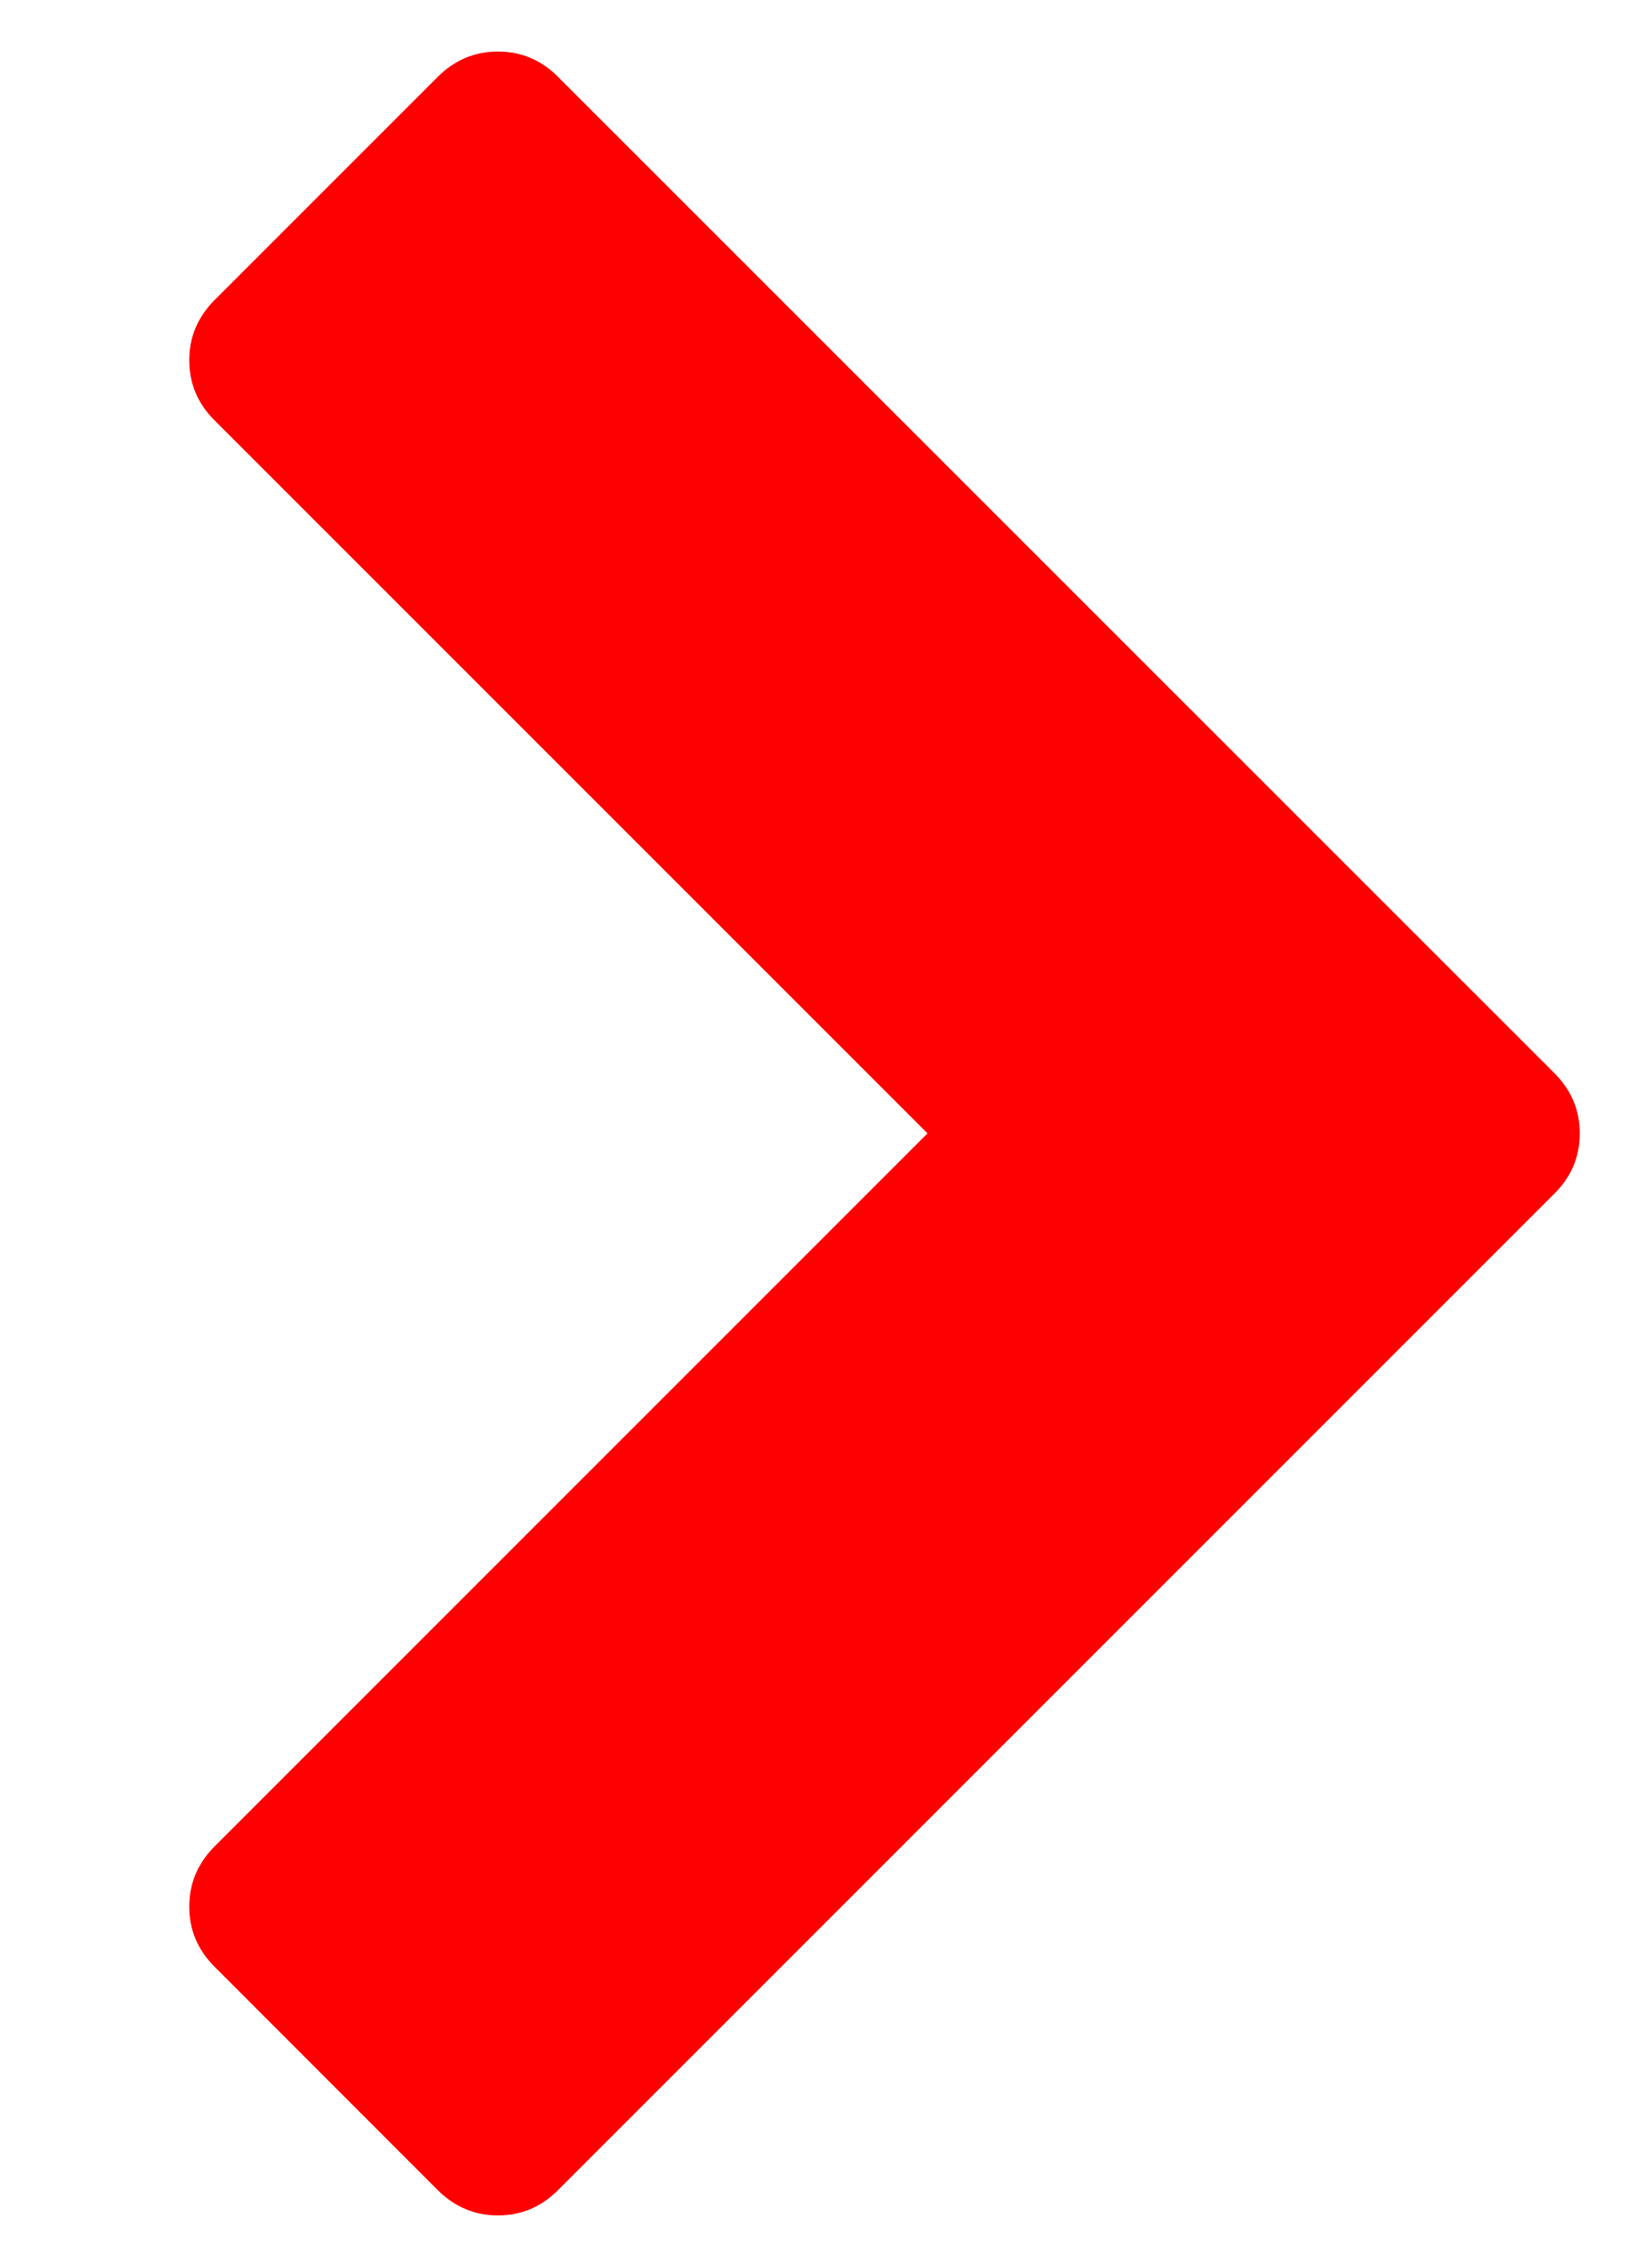
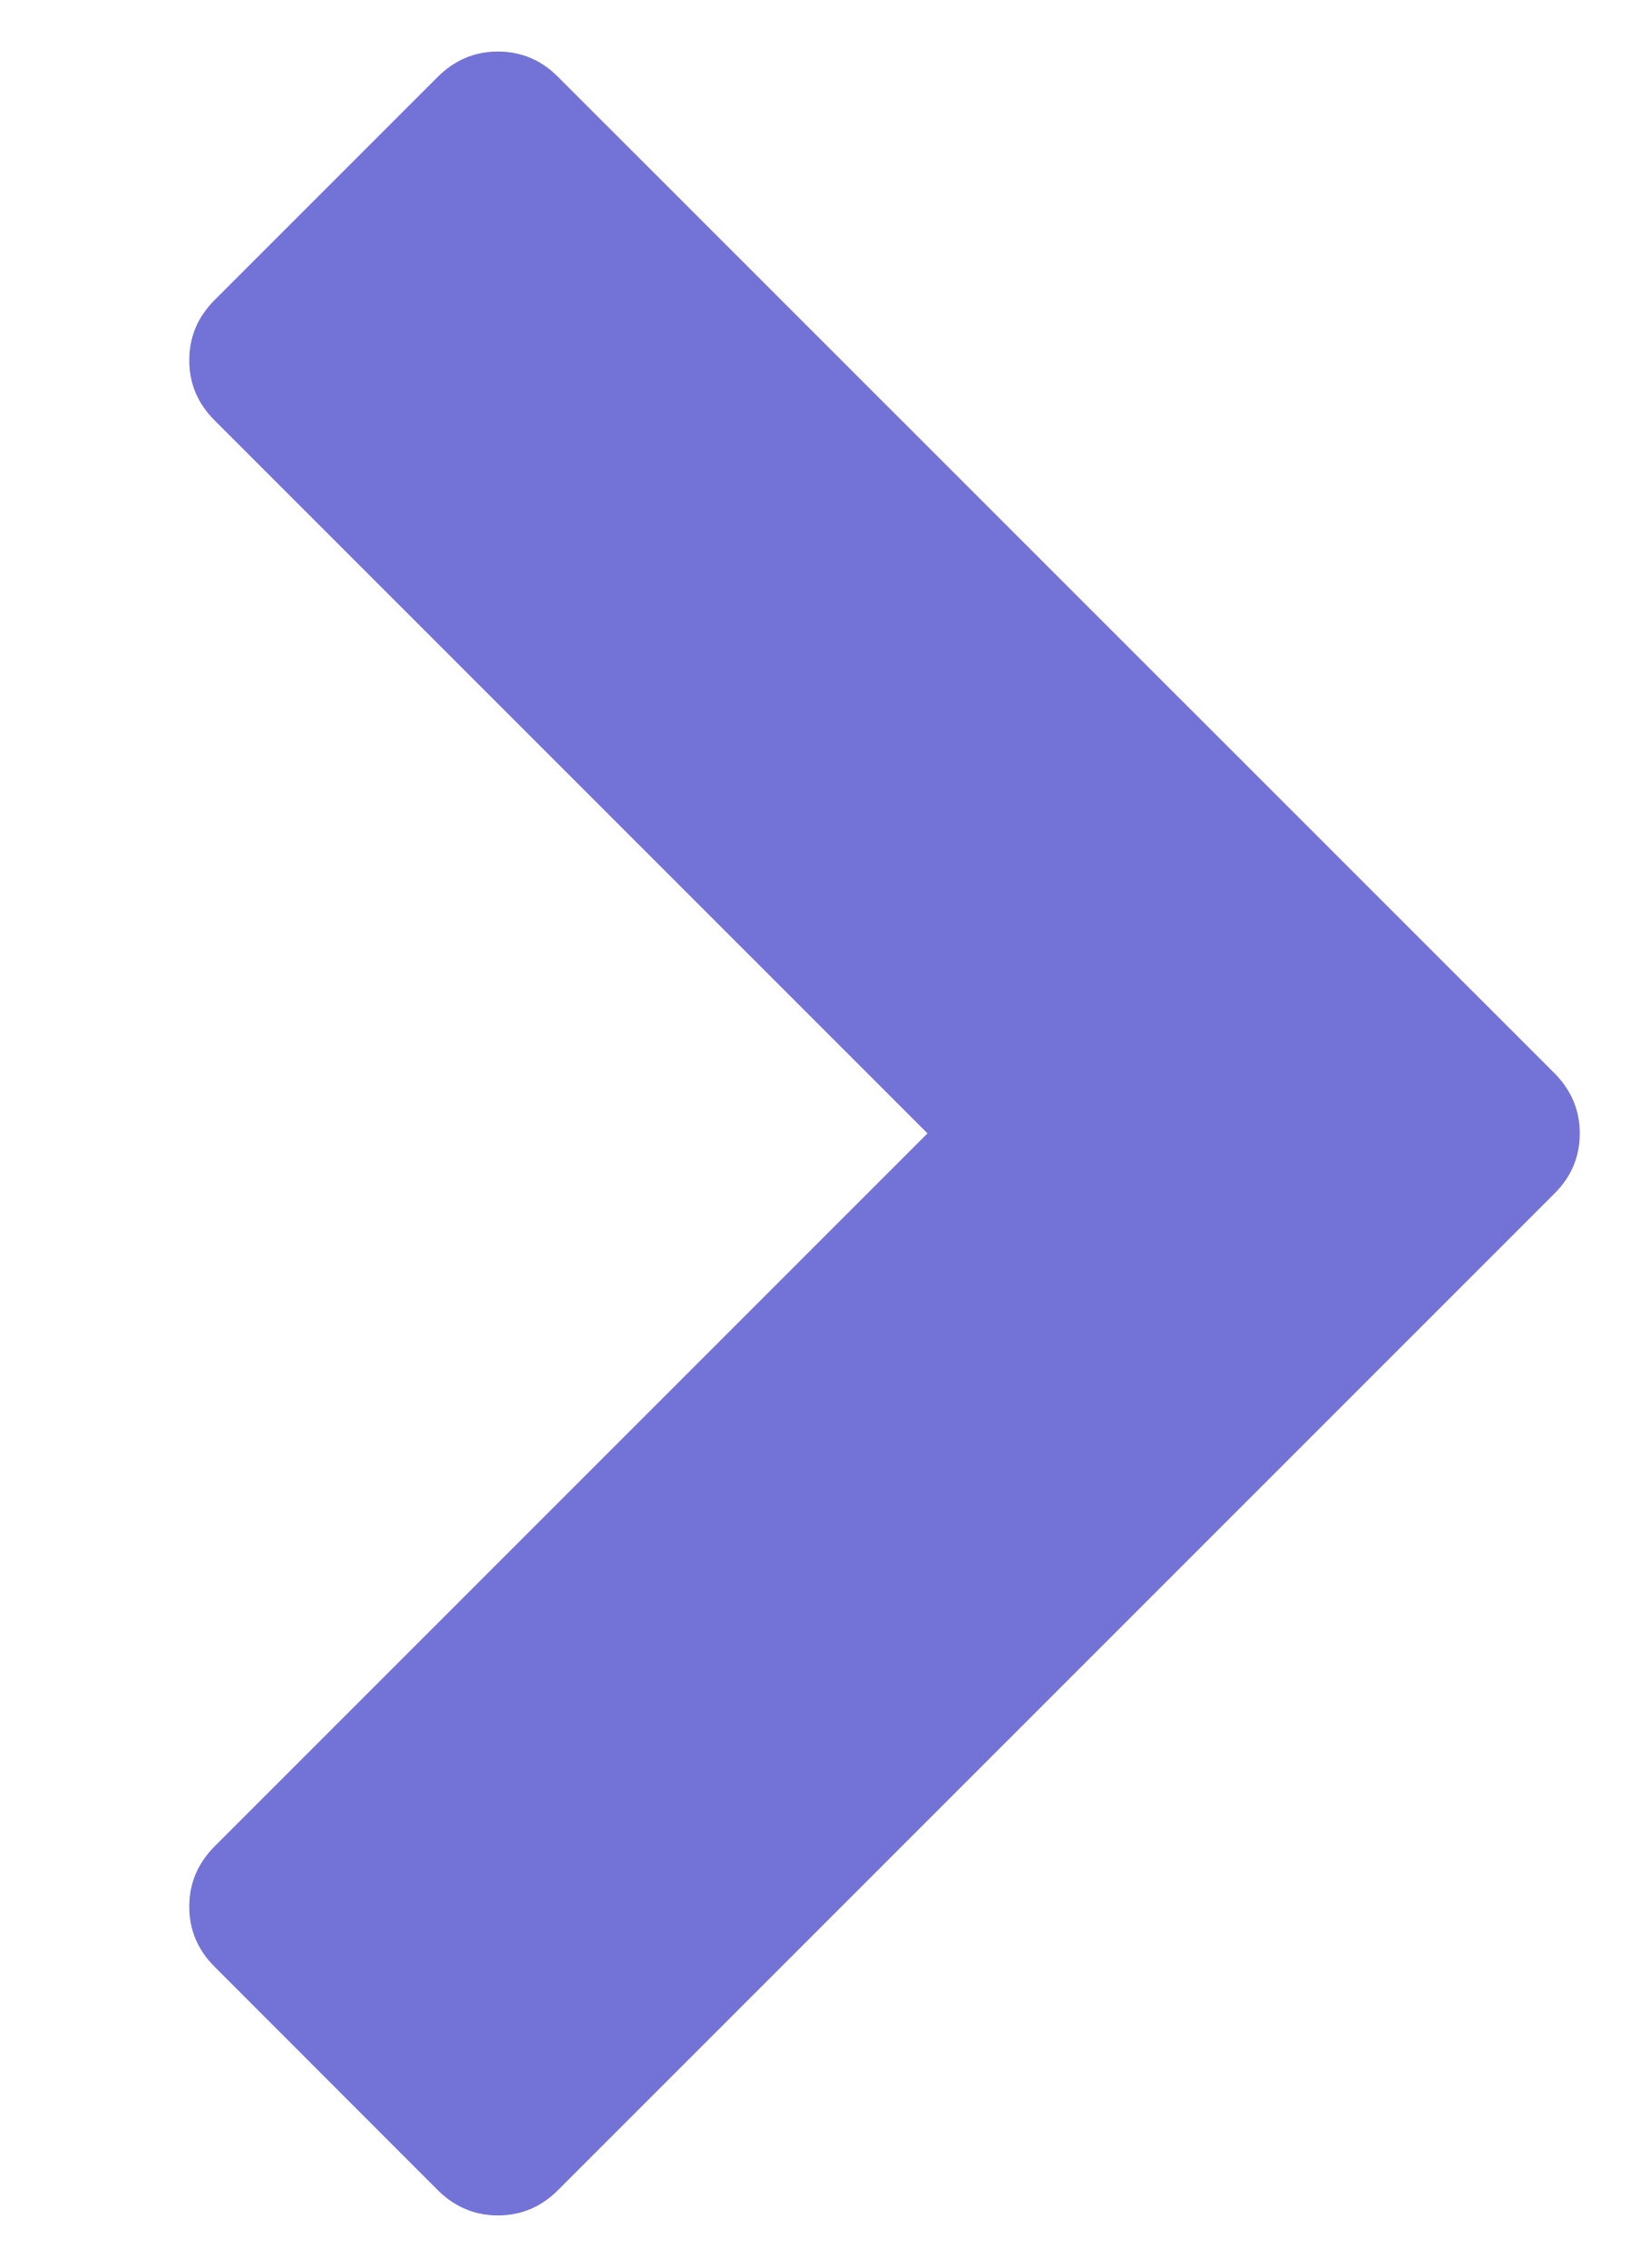
<svg xmlns="http://www.w3.org/2000/svg" width="8" height="11" viewBox="0 0 8 11" fill="none">
-   <path d="M7.539 5.204C7.622 5.287 7.663 5.385 7.663 5.497C7.663 5.61 7.622 5.708 7.539 5.79L2.708 10.621C2.626 10.704 2.528 10.745 2.415 10.745C2.303 10.745 2.205 10.704 2.122 10.621L1.042 9.54C0.959 9.458 0.918 9.36 0.918 9.247C0.918 9.135 0.959 9.037 1.042 8.954L4.499 5.497L1.042 2.04C0.959 1.958 0.918 1.86 0.918 1.747C0.918 1.635 0.959 1.537 1.042 1.454L2.122 0.374C2.205 0.291 2.303 0.25 2.415 0.25C2.528 0.25 2.626 0.291 2.708 0.374L7.539 5.204Z" fill="red" />
+   <path d="M7.539 5.204C7.622 5.287 7.663 5.385 7.663 5.497C7.663 5.61 7.622 5.708 7.539 5.79L2.708 10.621C2.626 10.704 2.528 10.745 2.415 10.745C2.303 10.745 2.205 10.704 2.122 10.621L1.042 9.54C0.959 9.458 0.918 9.36 0.918 9.247C0.918 9.135 0.959 9.037 1.042 8.954L4.499 5.497L1.042 2.04C0.959 1.958 0.918 1.86 0.918 1.747C0.918 1.635 0.959 1.537 1.042 1.454L2.122 0.374C2.205 0.291 2.303 0.25 2.415 0.25C2.528 0.25 2.626 0.291 2.708 0.374L7.539 5.204Z" fill="#7373d7" />
</svg>
